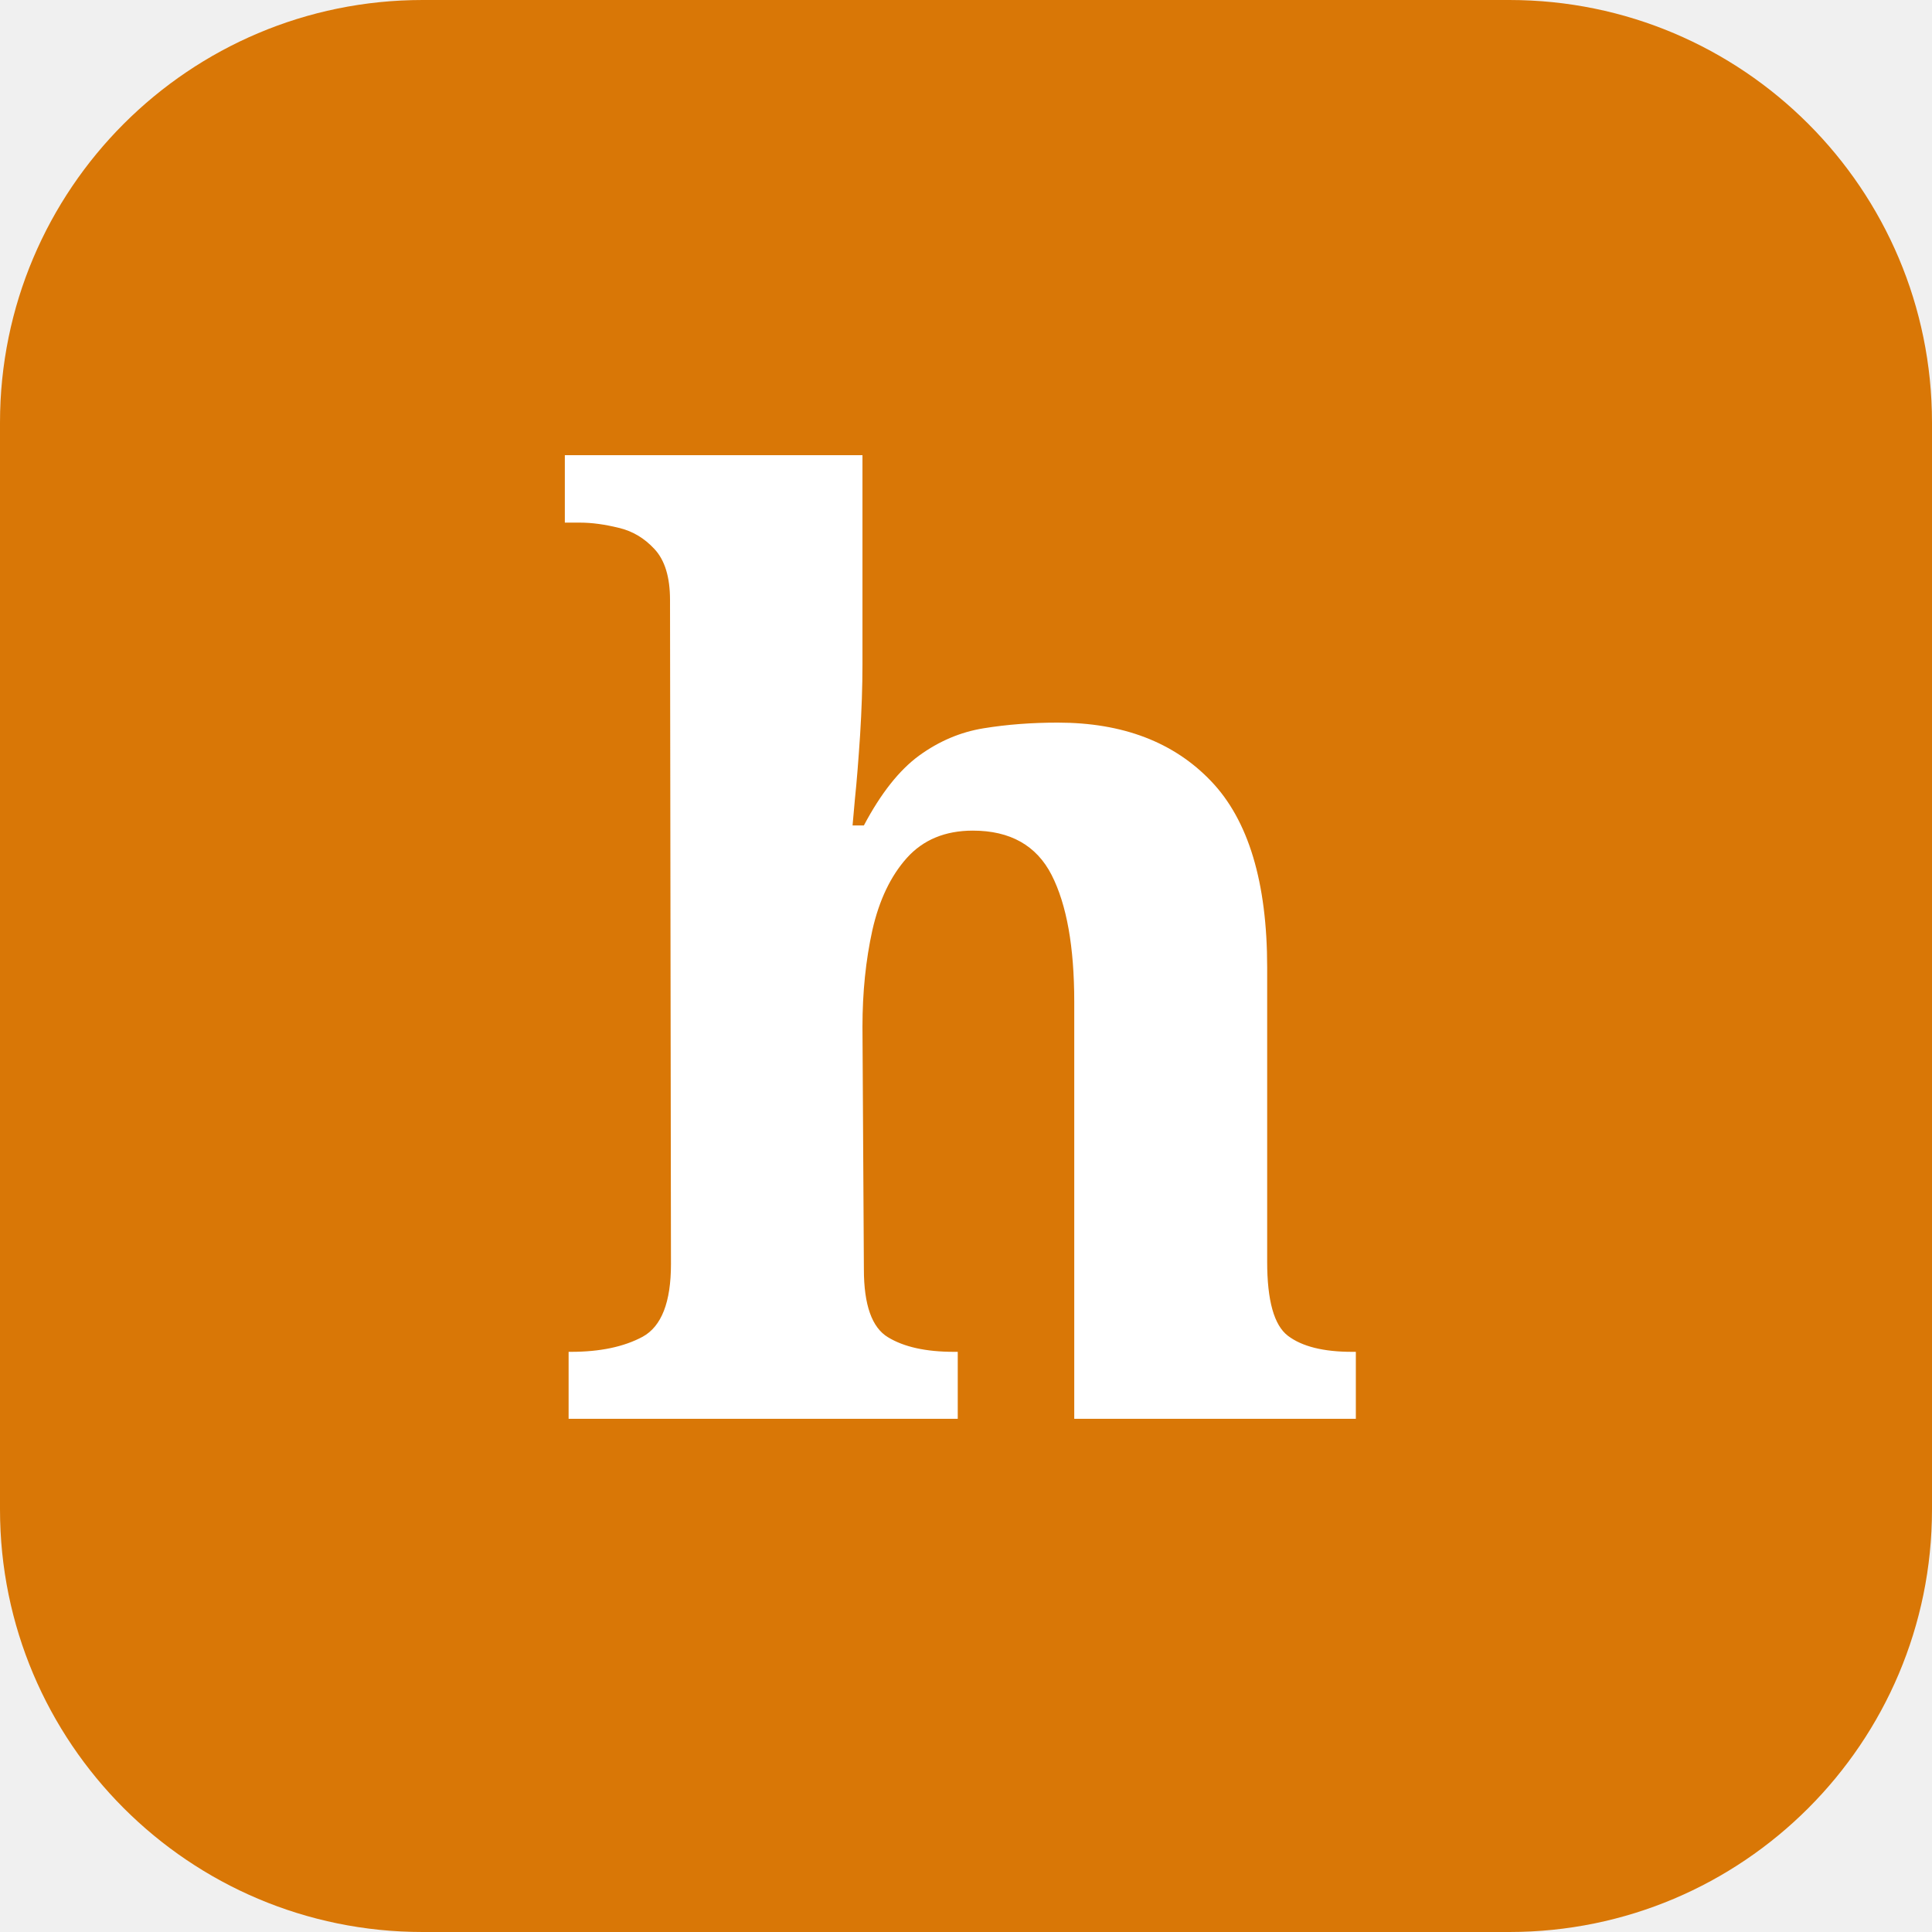
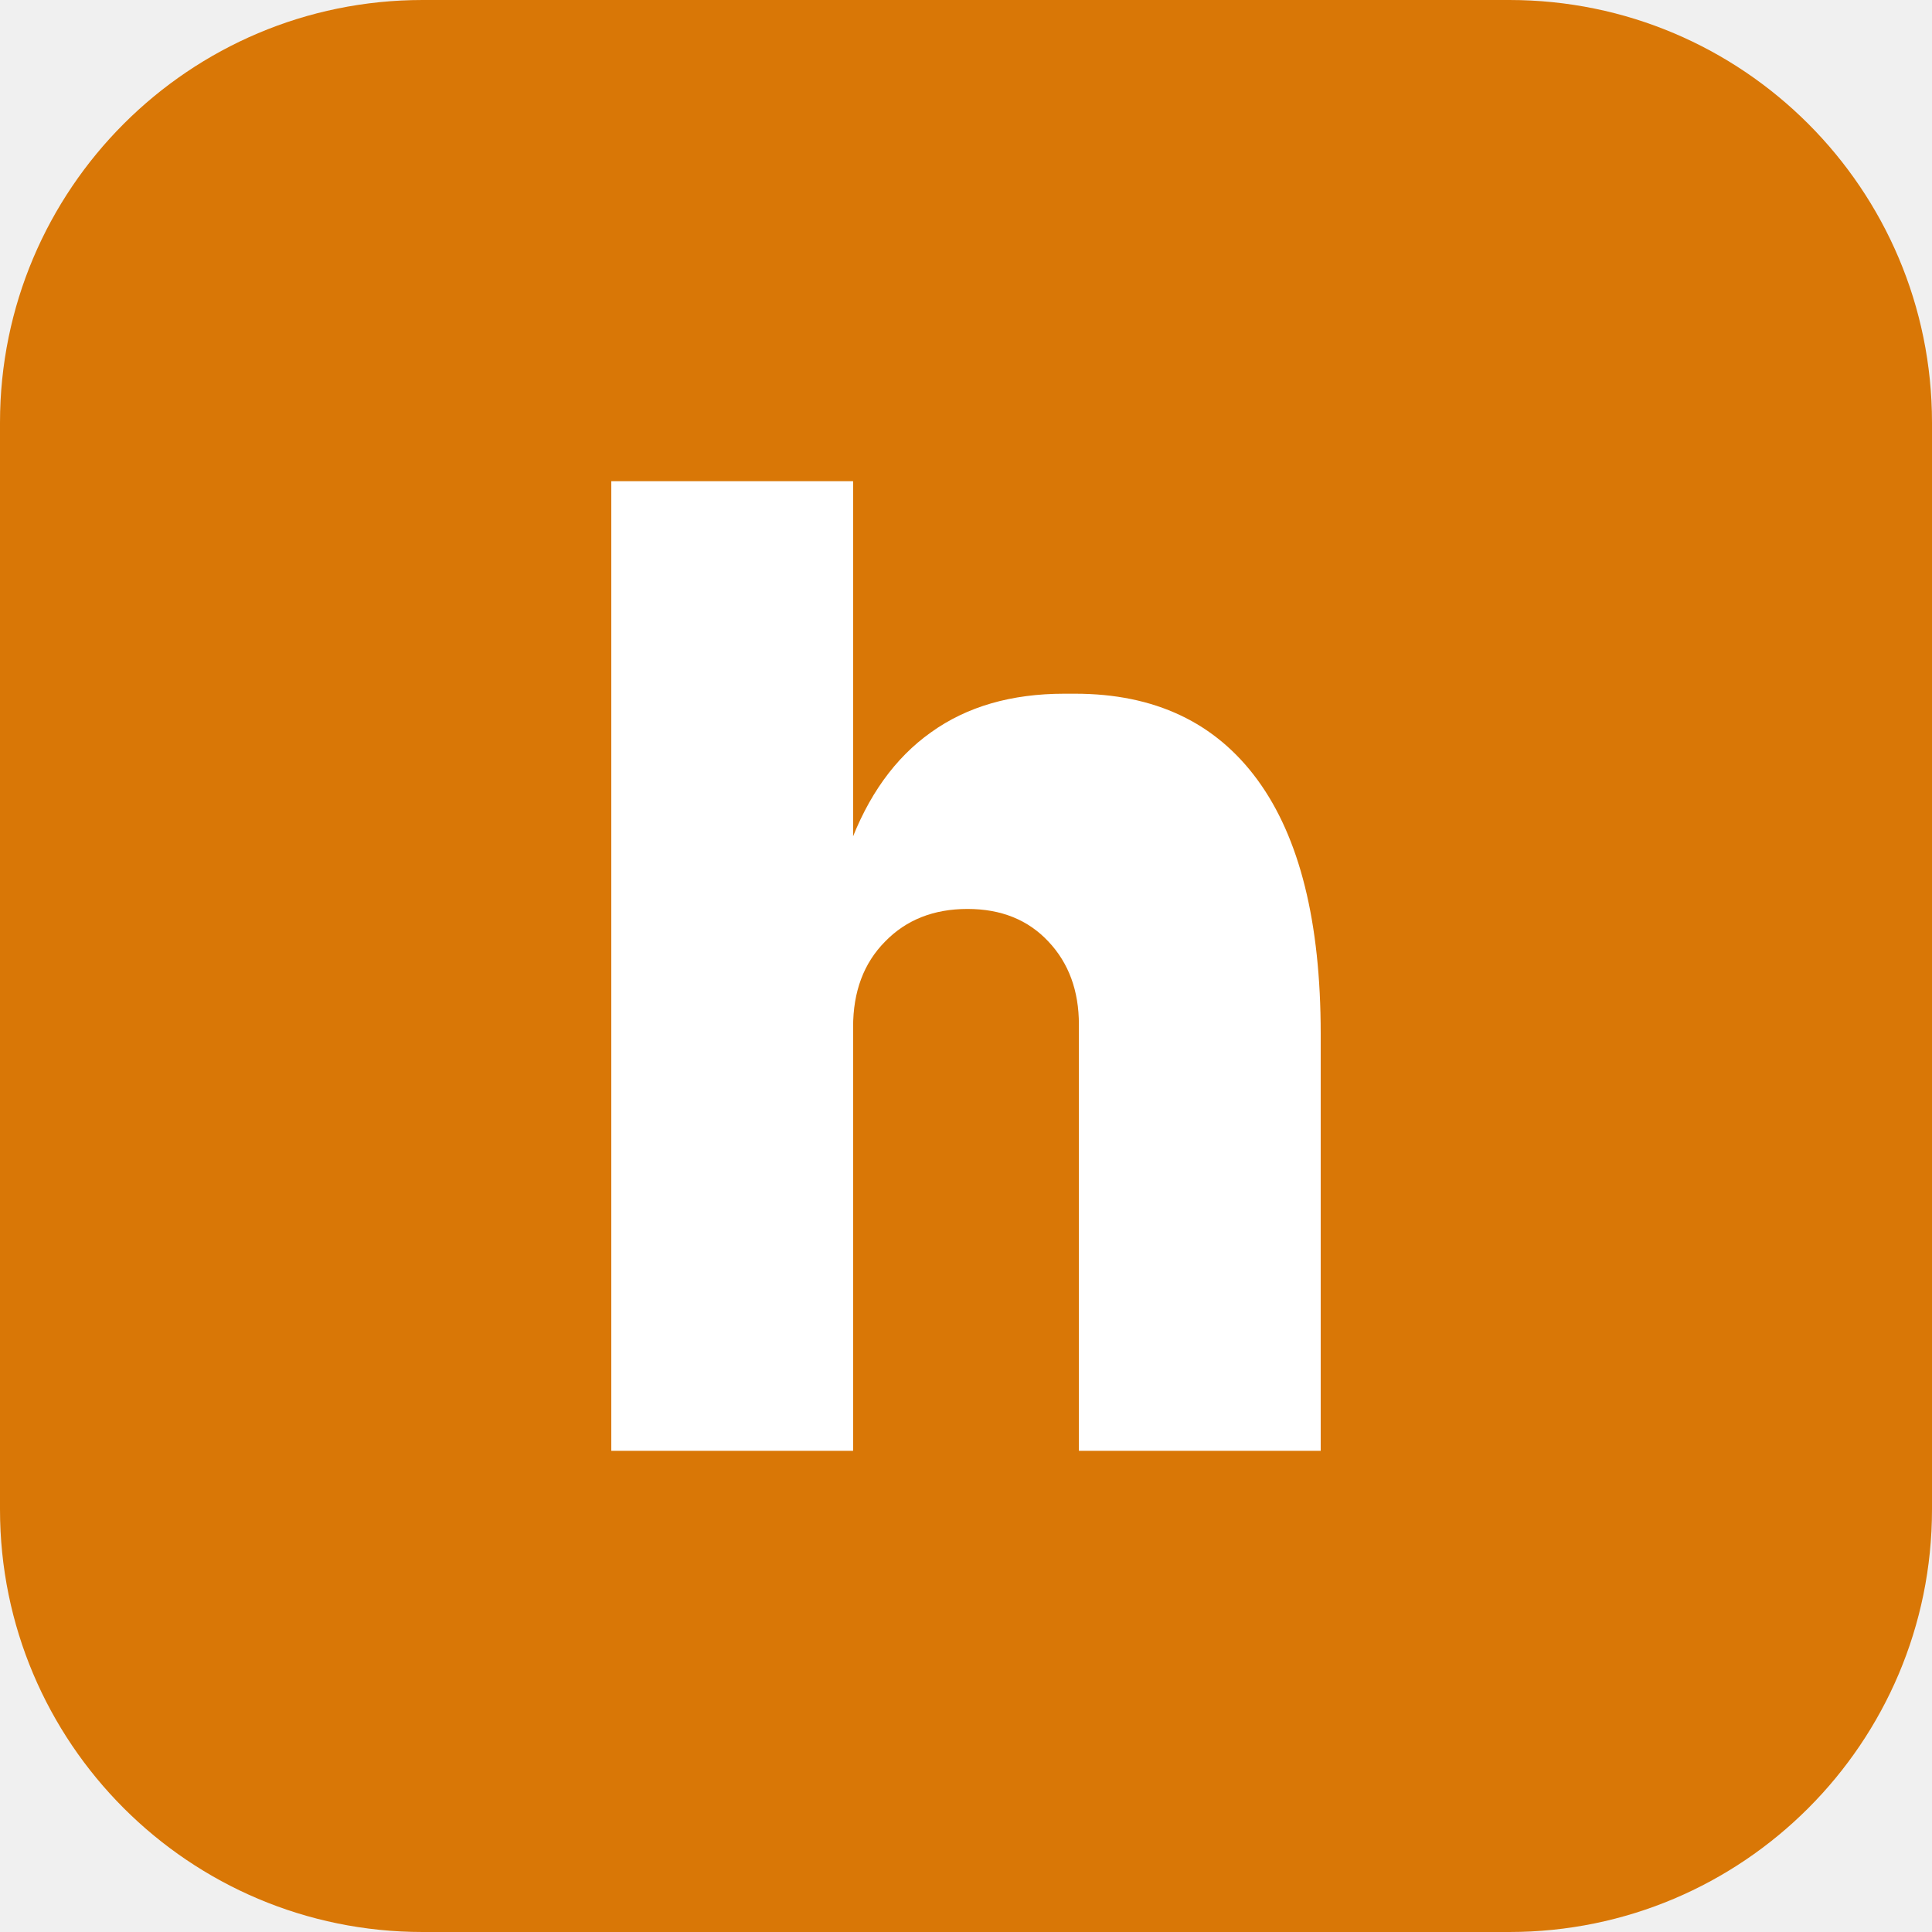
<svg xmlns="http://www.w3.org/2000/svg" viewBox="0 0 64 64">
  <rect width="64" height="64" rx="14" fill="#D97706" />
-   <text x="32" y="47" font-family="'Sora', Georgia, serif" font-weight="700" font-size="42" fill="#FFFFFF" text-anchor="middle">h</text>
+   <g transform="translate(17.35 48.06)" fill="#FFFFFF">
+     <path d="M10.91 0L2.90 0L2.90-32.12L10.91-32.12L10.91-13.82L9.86-13.82Q9.86-17.51 10.78-20.02Q11.70-22.53 13.49-23.80Q15.27-25.08 17.91-25.08L18.26-25.08Q22.22-25.08 24.31-22.22Q26.40-19.36 26.40-13.82L26.40 0L18.39 0L18.39-14.12Q18.39-15.80 17.38-16.87Q16.37-17.95 14.70-17.95Q13.02-17.95 11.97-16.87Q10.91-15.80 10.91-14.04" />
+   </g>
</svg>
